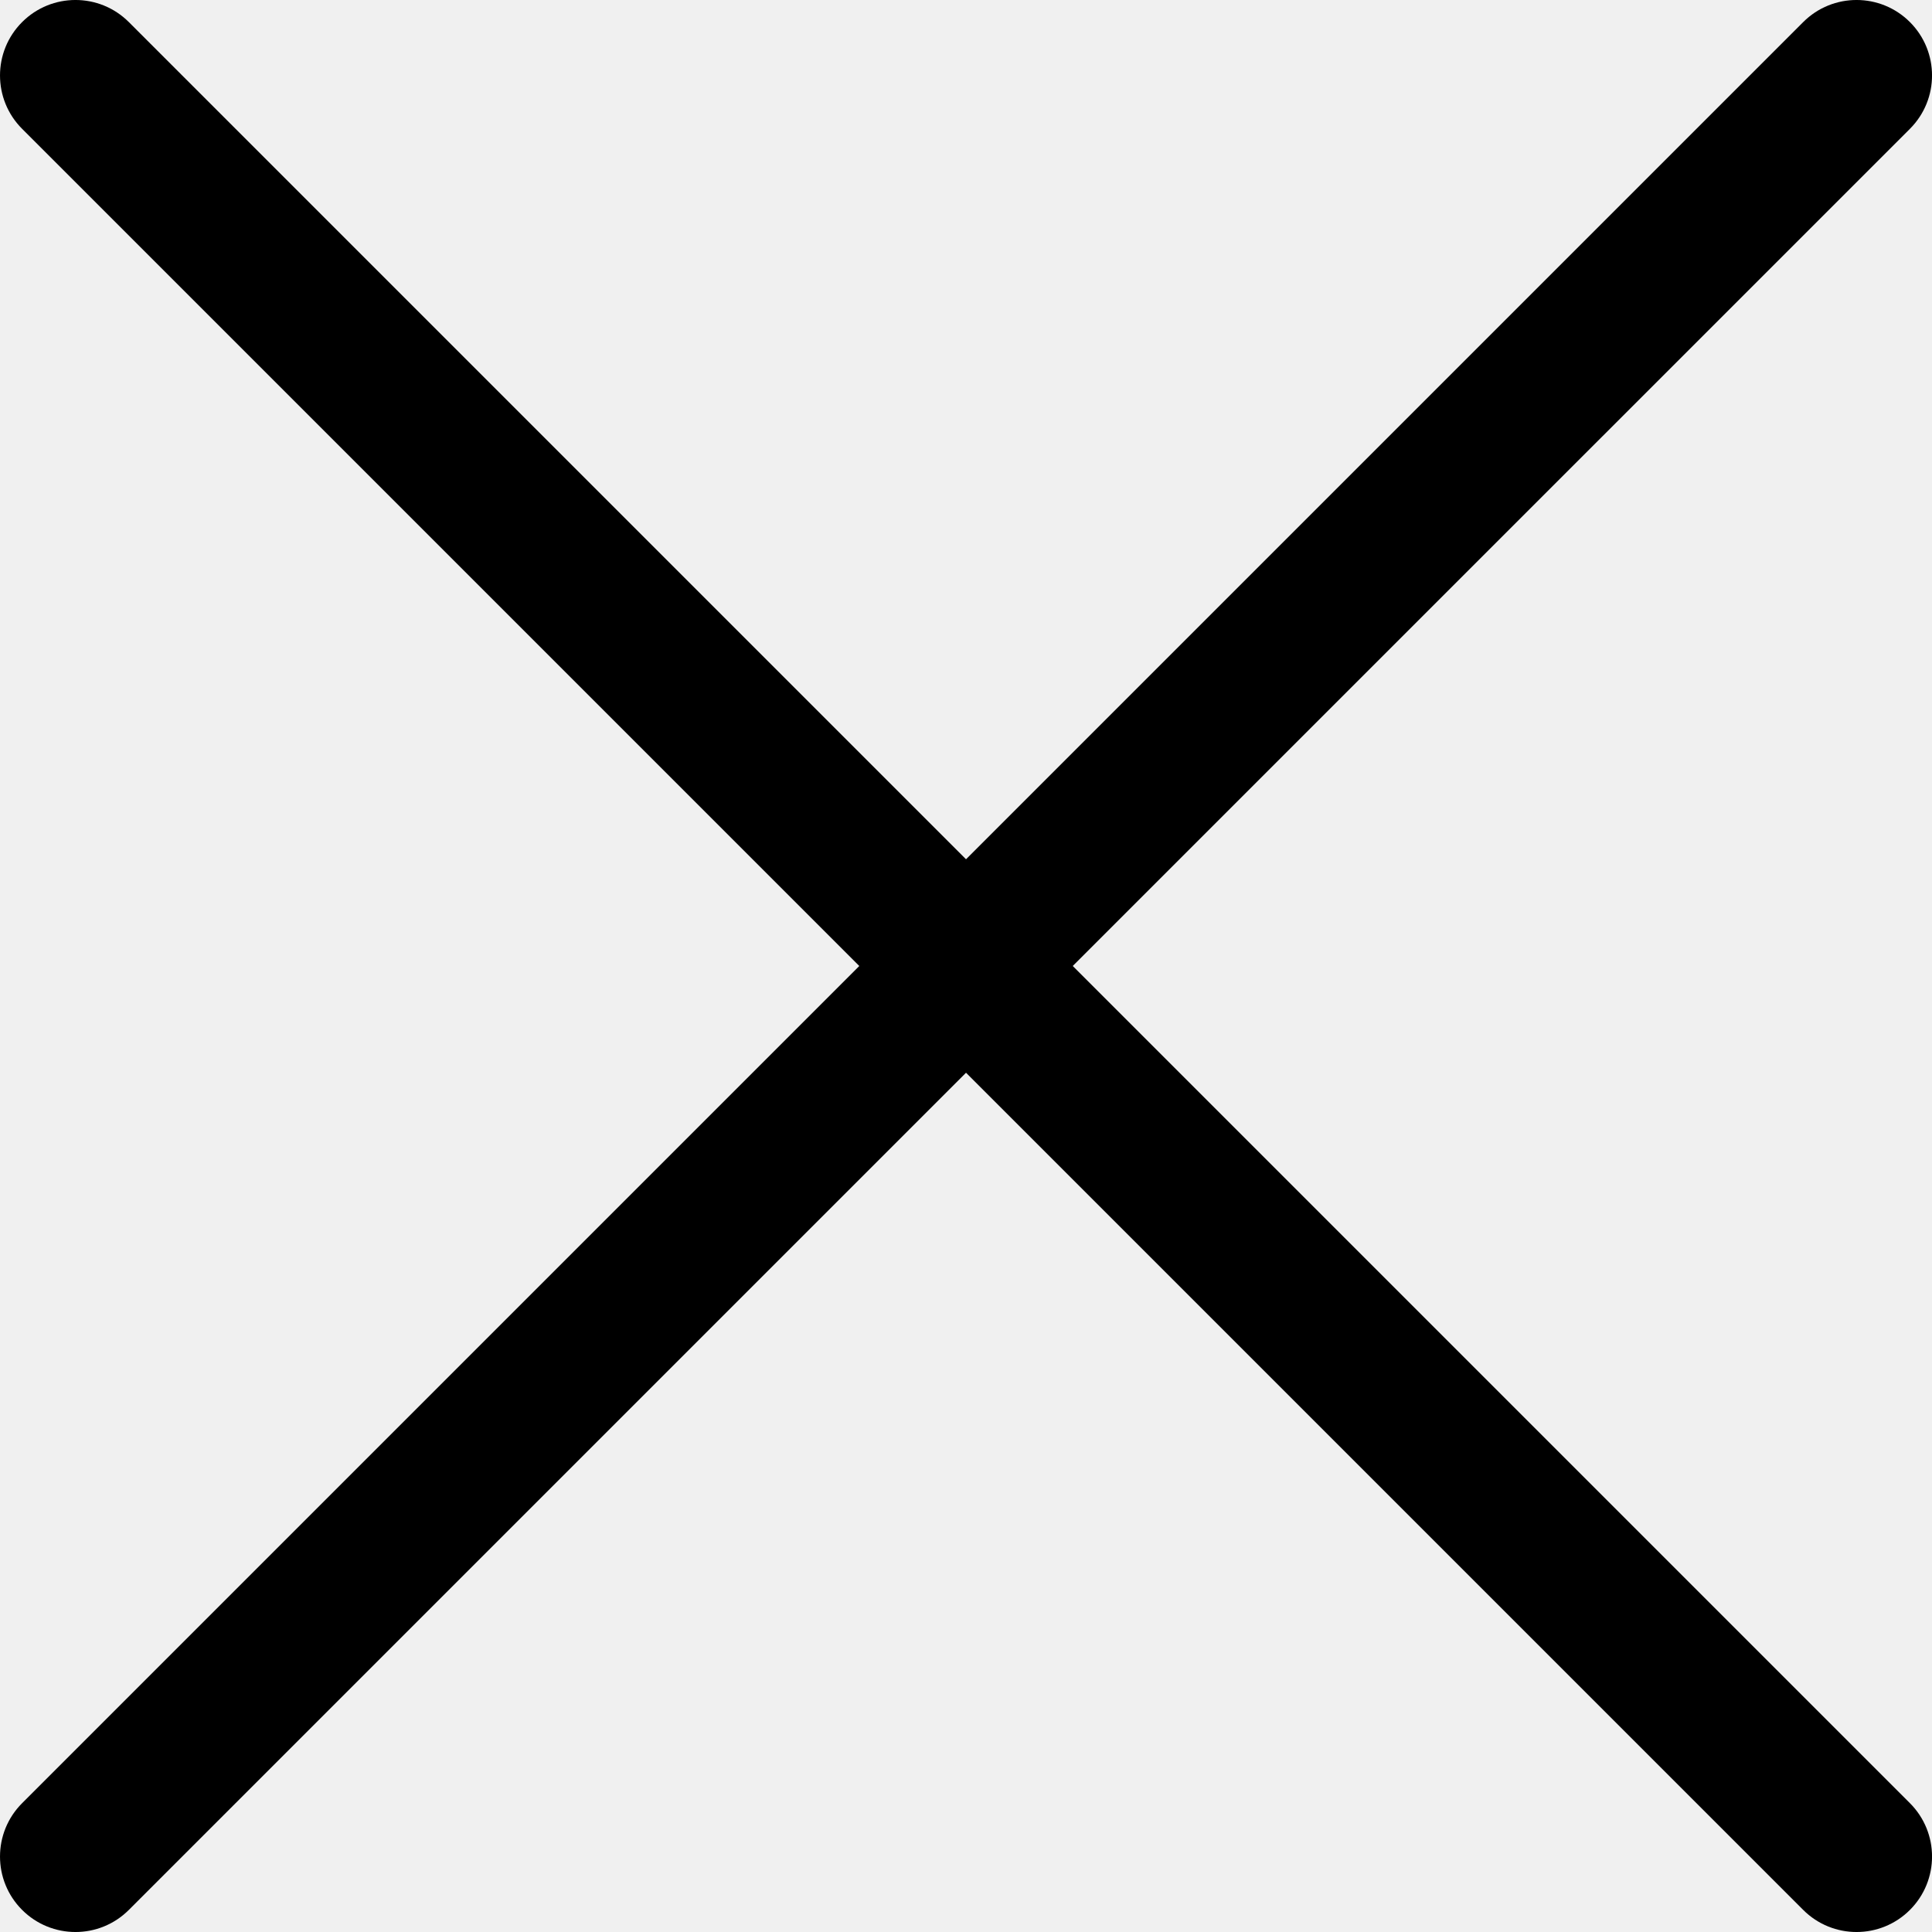
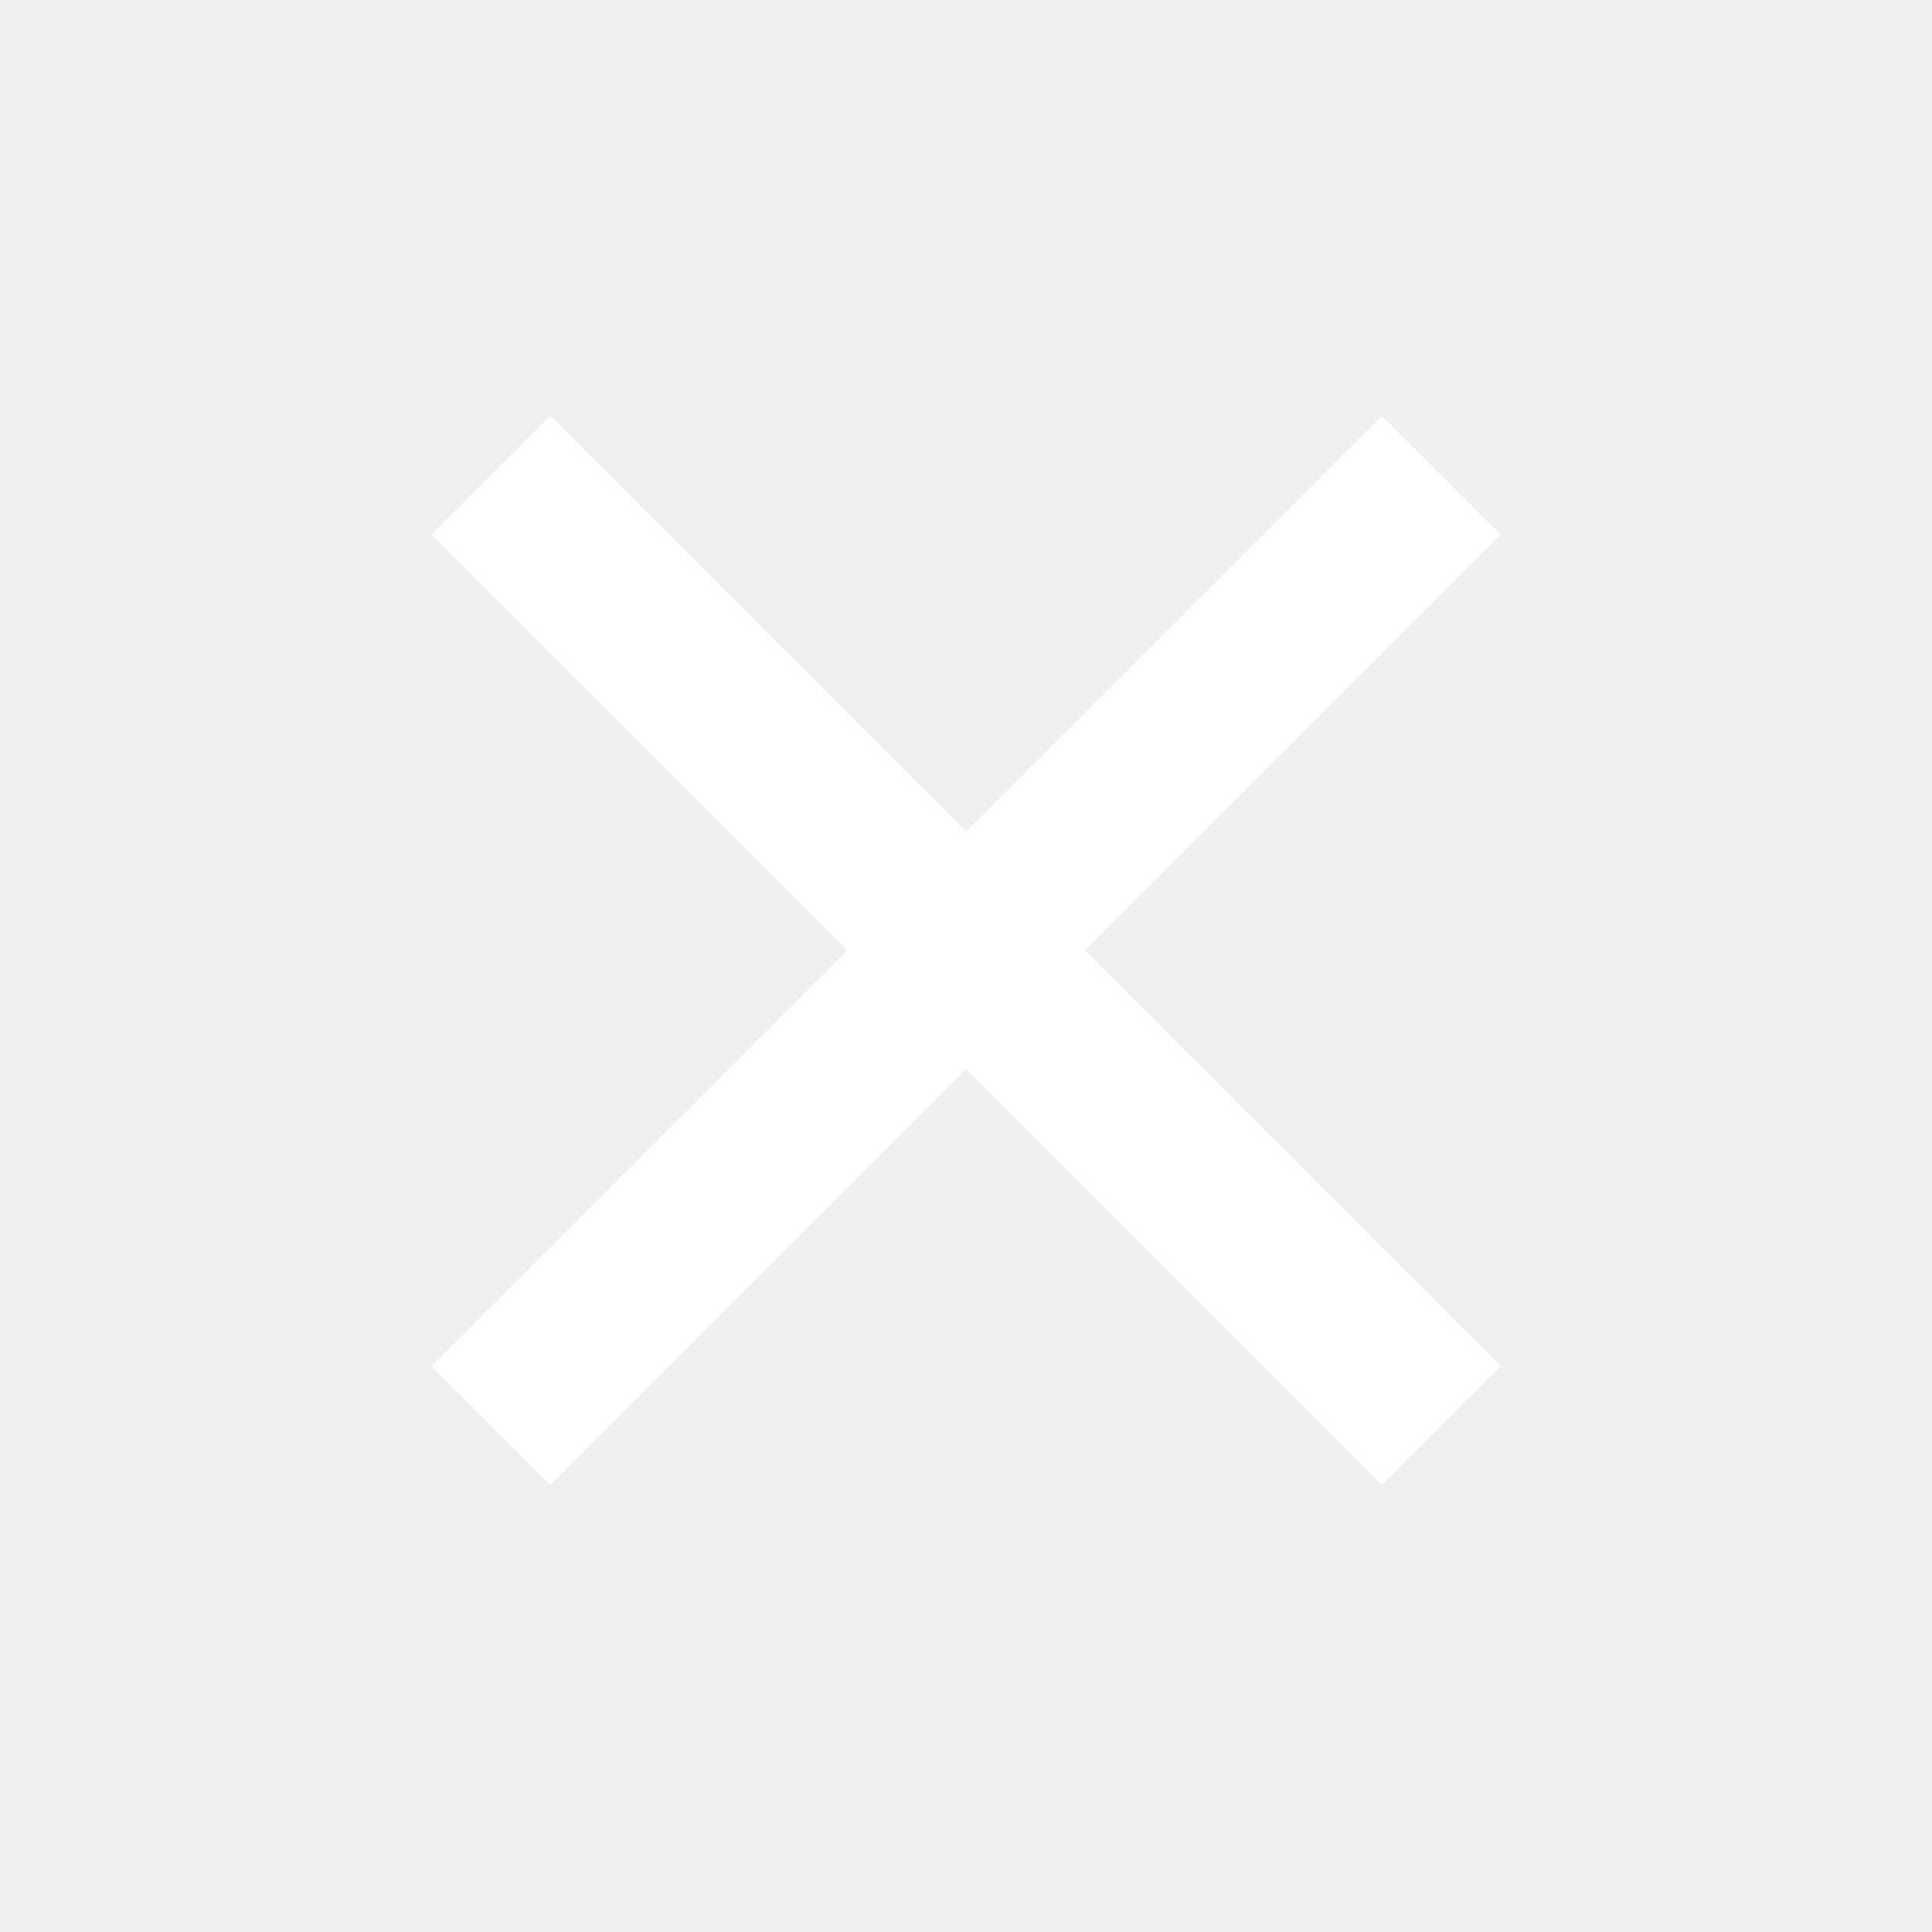
- <svg xmlns="http://www.w3.org/2000/svg" enable-background="new 0 0 512.001 512.001" version="1.1" viewBox="0 0 512 512" xml:space="preserve">
-   <path d="m284.29 256 221.86-221.86c7.811-7.811 7.811-20.475 0-28.285s-20.475-7.811-28.285 0l-221.86 221.86-221.86-221.86c-7.811-7.811-20.475-7.811-28.285 0s-7.811 20.475 0 28.285l221.86 221.86-221.86 221.86c-7.811 7.811-7.811 20.475 0 28.285 3.905 3.905 9.024 5.857 14.143 5.857s10.237-1.952 14.143-5.857l221.86-221.86 221.86 221.86c3.905 3.905 9.024 5.857 14.143 5.857s10.237-1.952 14.143-5.857c7.811-7.811 7.811-20.475 0-28.285l-221.86-221.86z" />
+ <svg xmlns="http://www.w3.org/2000/svg" width="46" height="46" viewBox="0 0 46 46" fill="none">
+   <path d="M10.272 12.728L13.101 9.9L35.728 32.527L32.9 35.355L10.272 12.728Z" fill="white" />
+   <path d="M13.101 35.355L10.272 32.527L32.9 9.9L35.728 12.728L13.101 35.355Z" fill="white" />
</svg>
